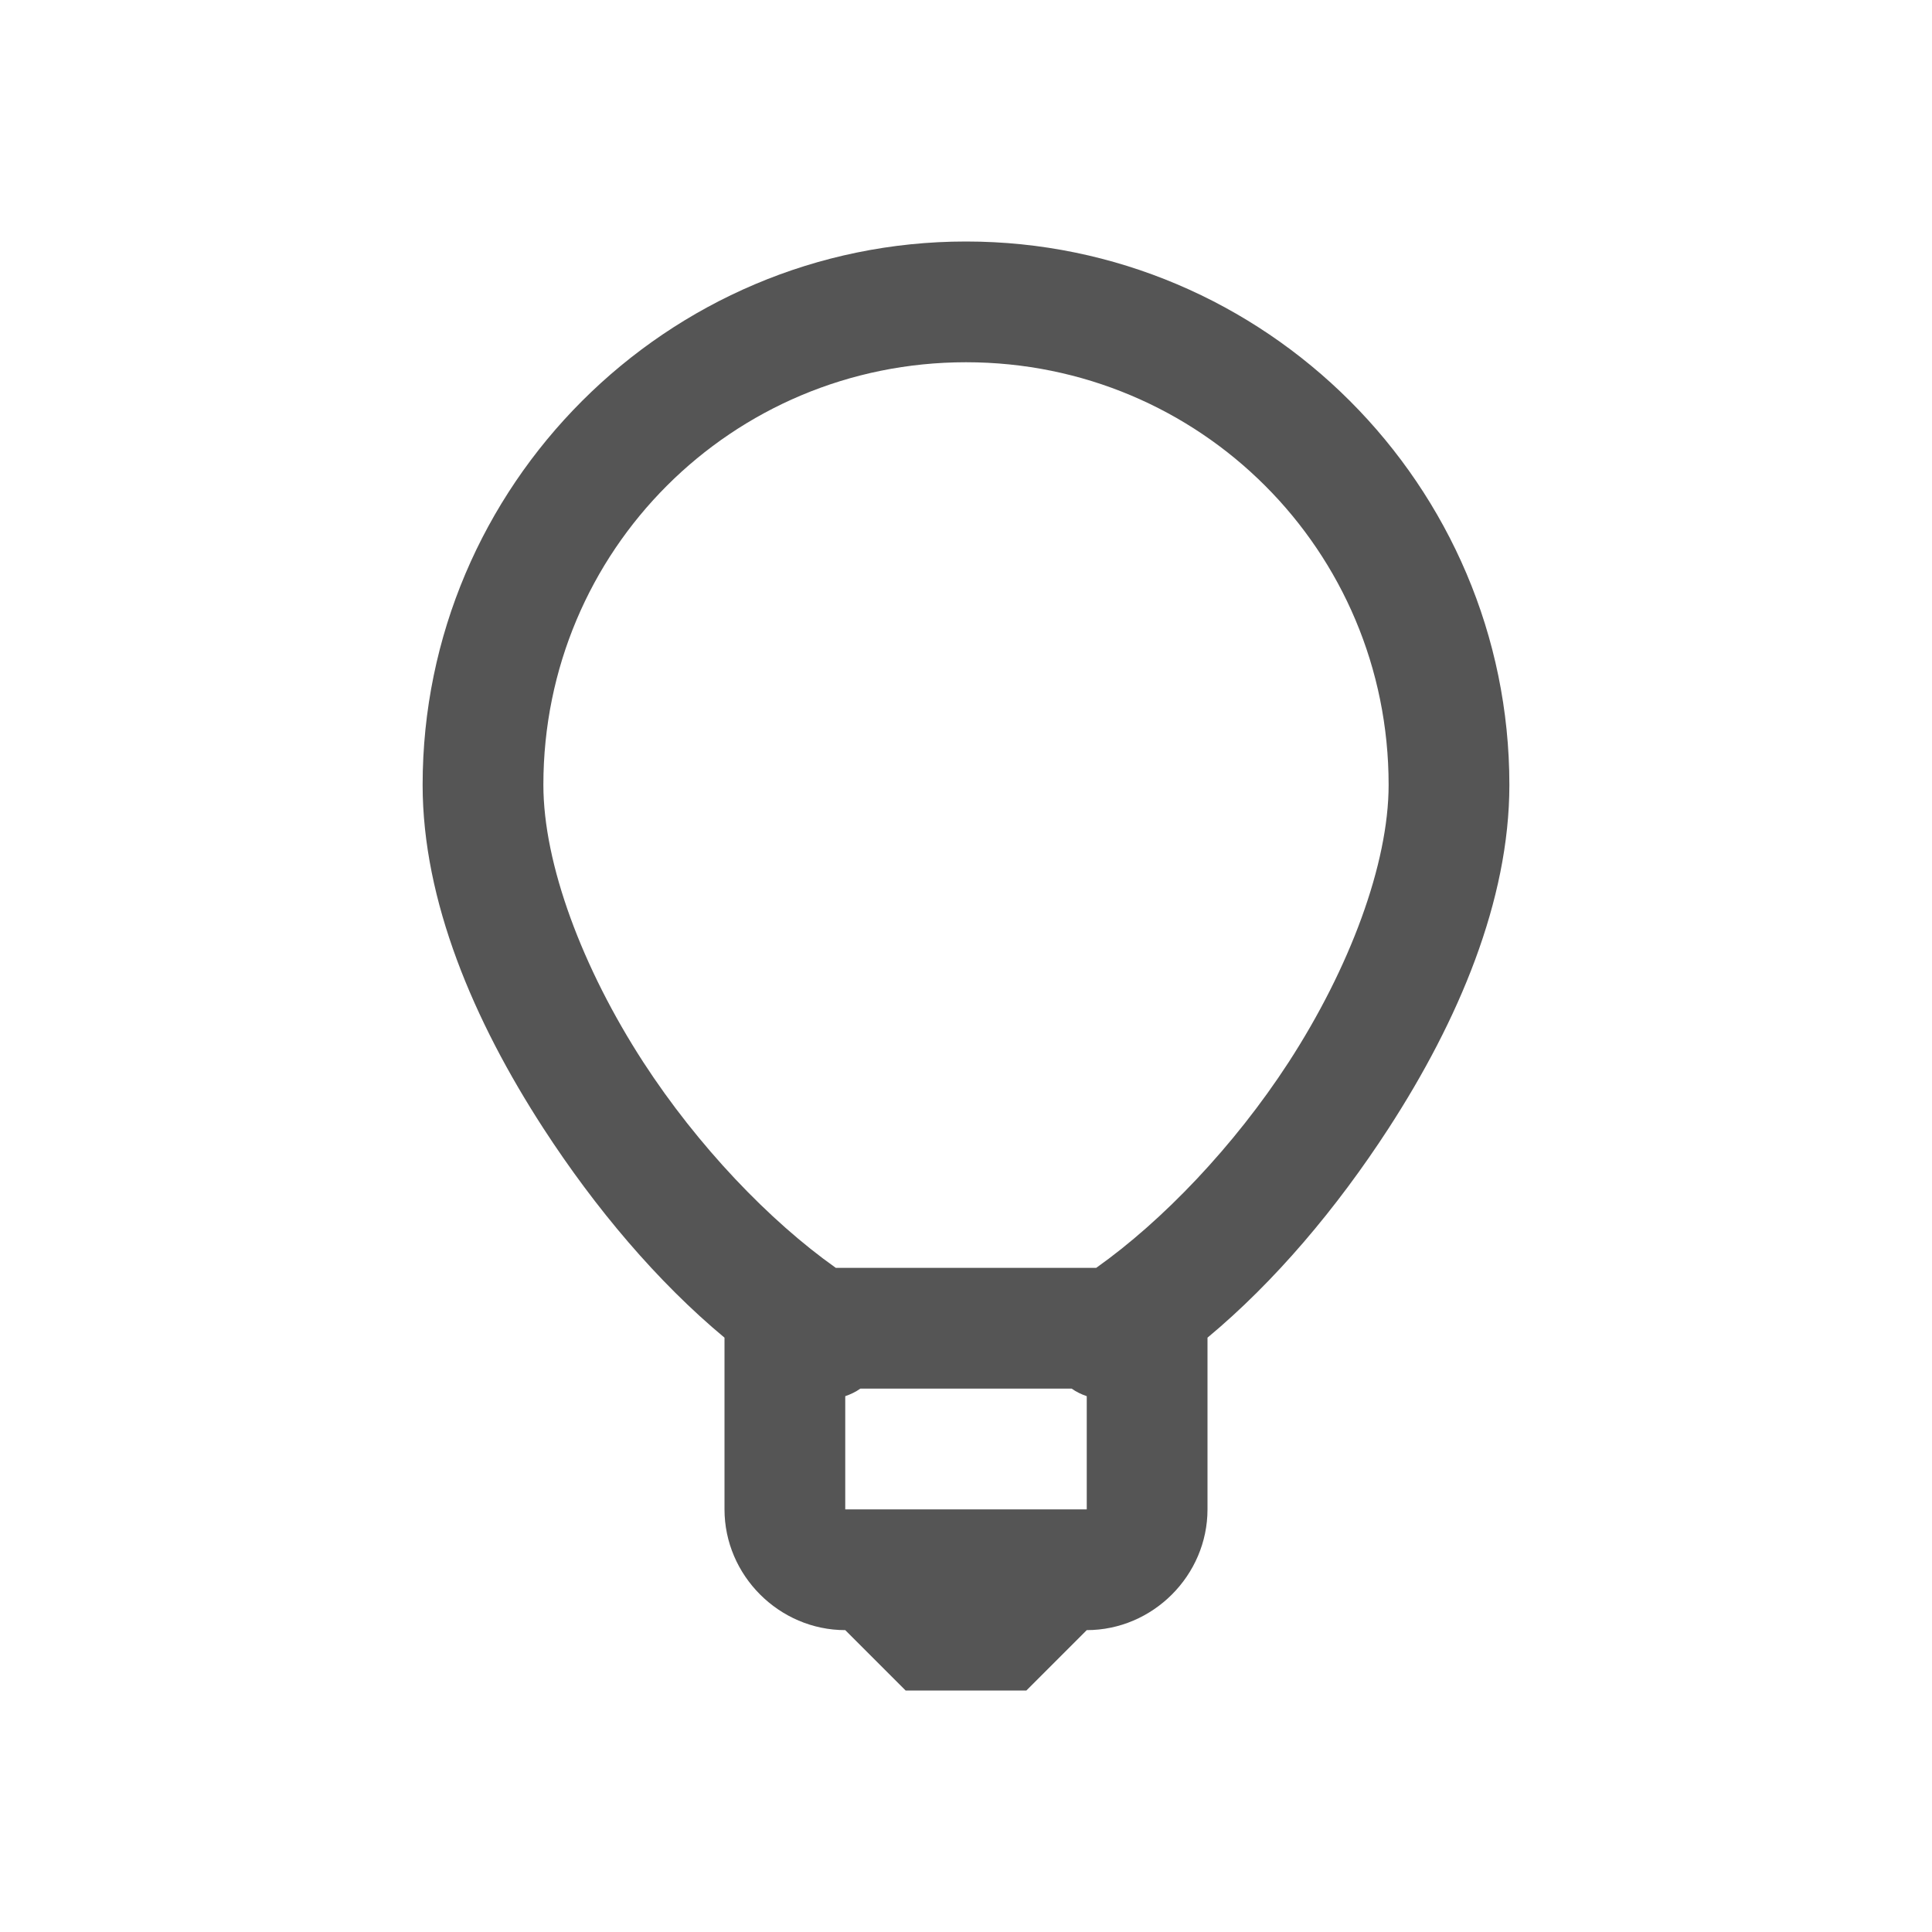
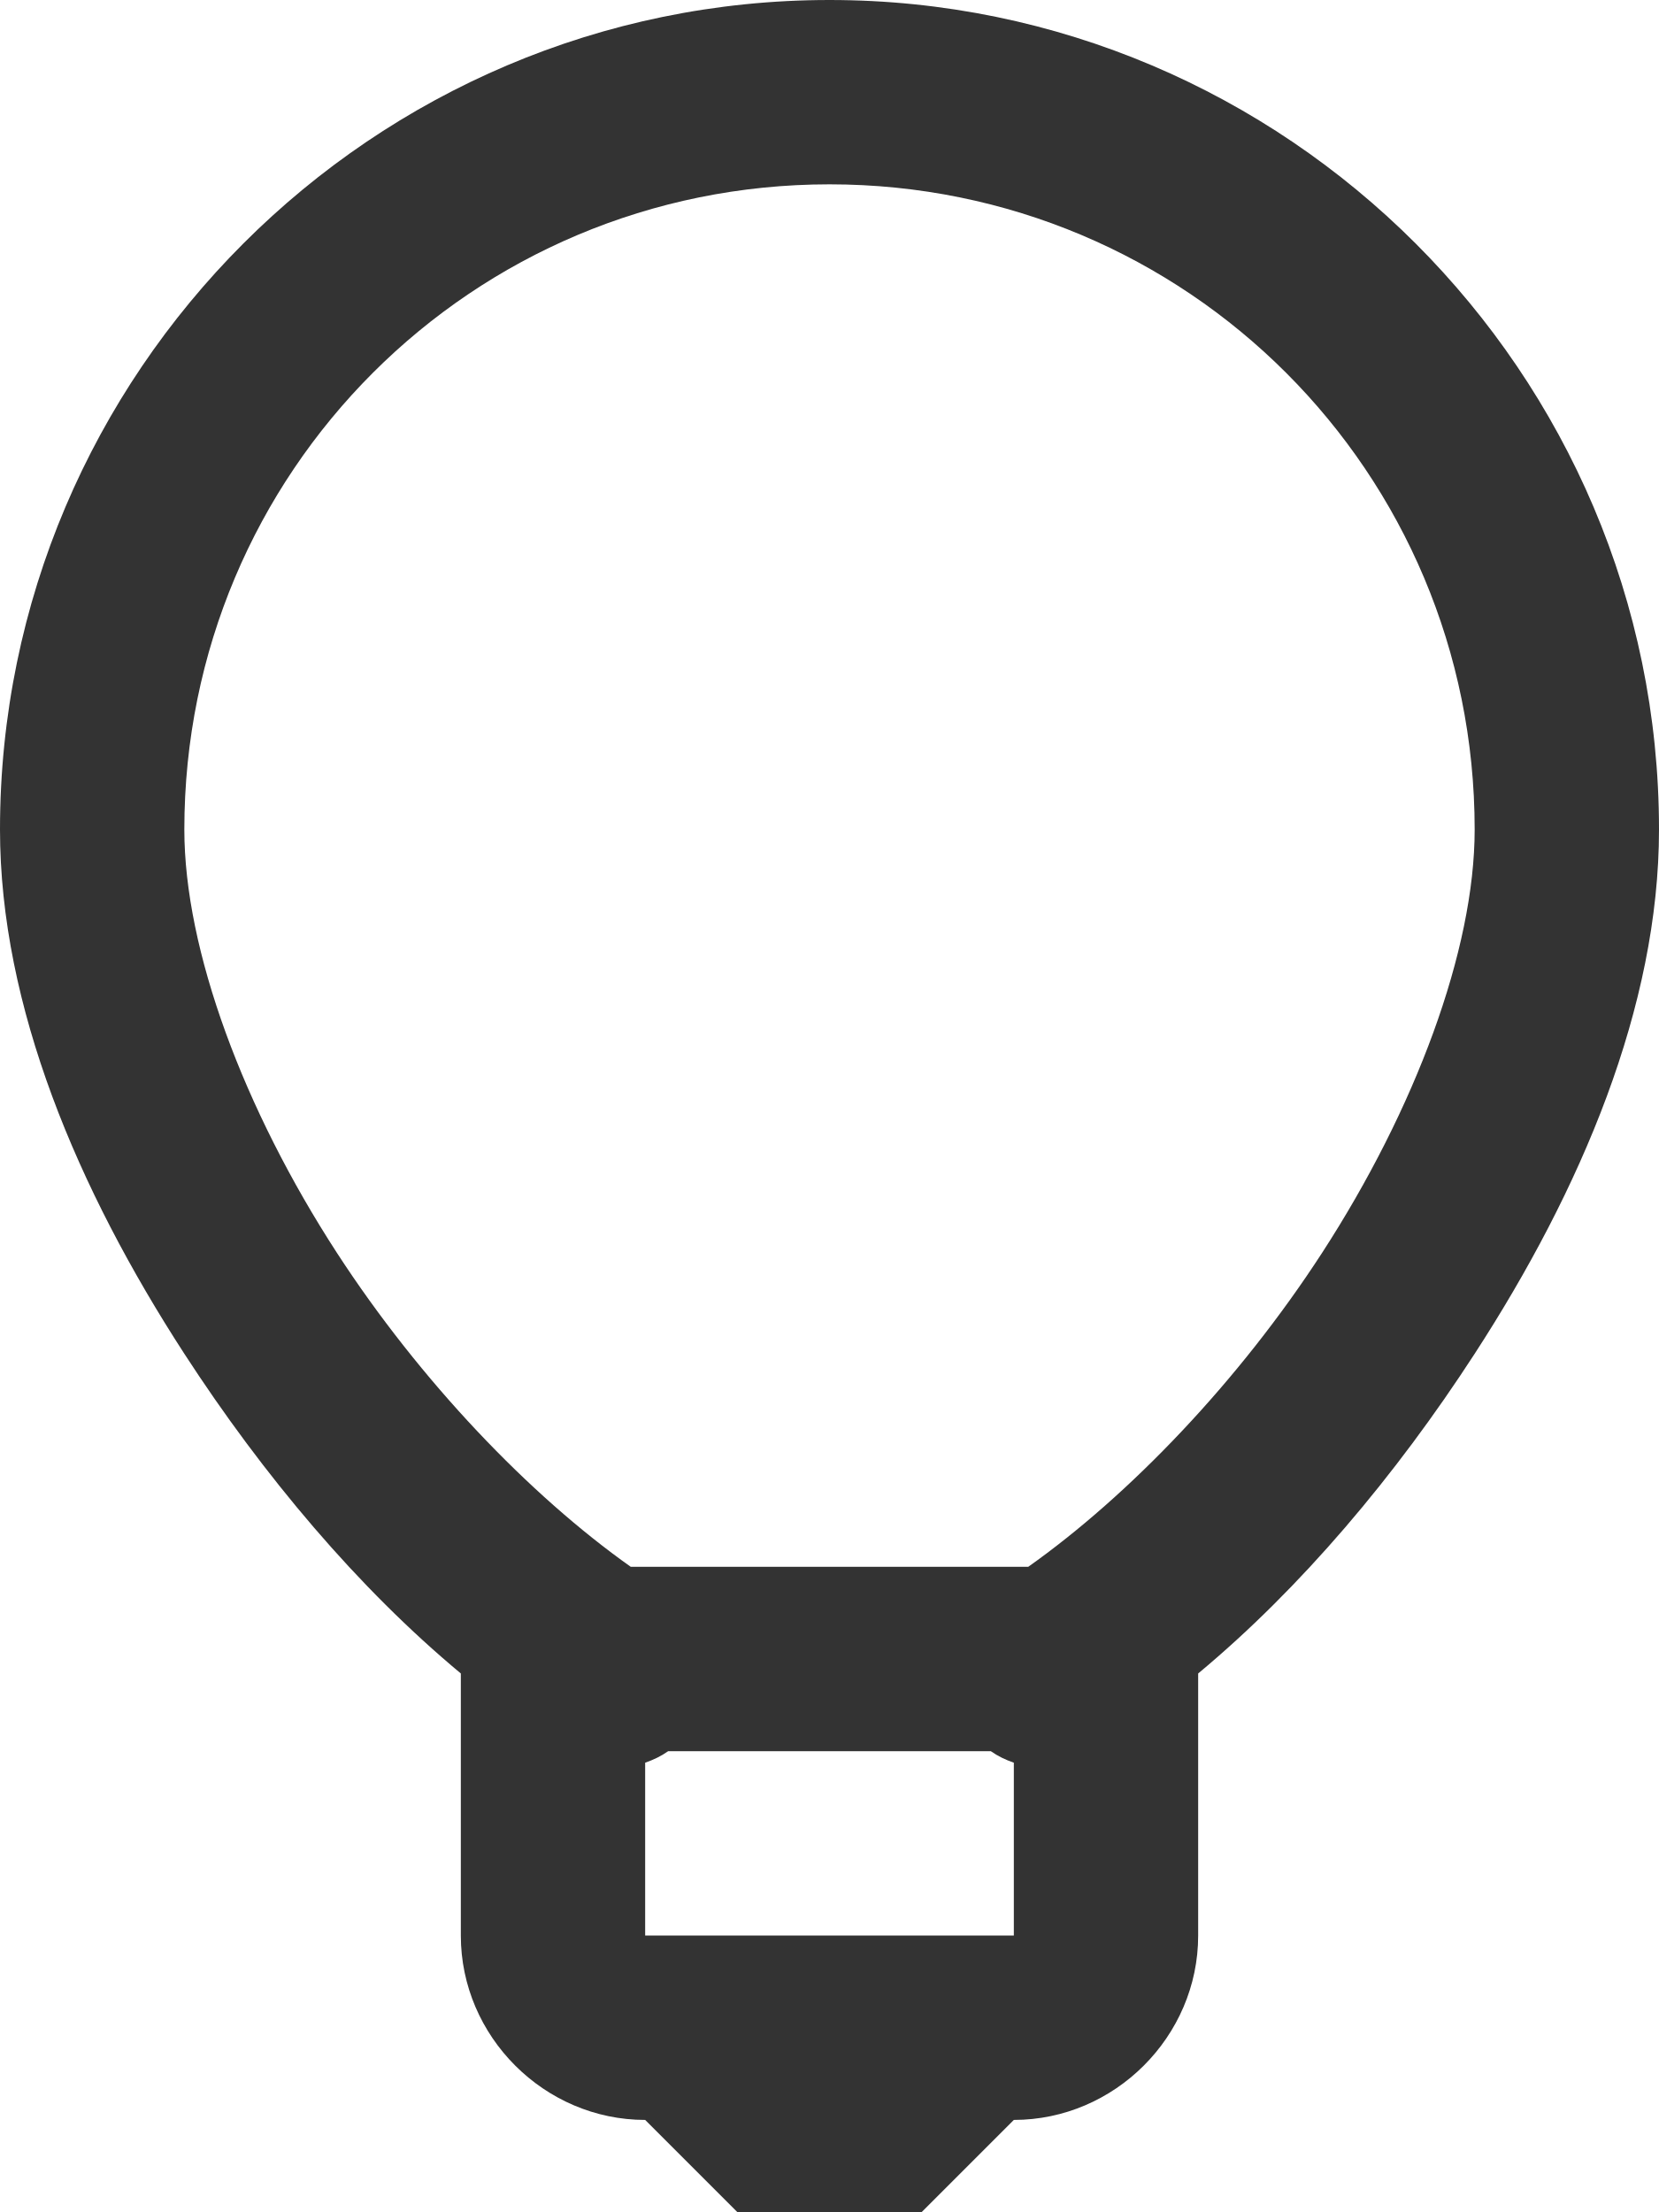
- <svg xmlns="http://www.w3.org/2000/svg" viewBox="0 0 32 32">
-   <style>path{fill:#555}@media(prefers-color-scheme:dark){path{fill: #ddd}}</style>
-   <path d="M 16 4 C 11.043 4 7 8.043 7 13 C 7 14.918 7.844 16.906 9 18.688 C 9.859 20.012 10.887 21.23 12 22.156 L 12 25 C 12 26.094 12.906 27 14 27 L 15 28 L 17 28 L 18 27 C 19.094 27 20 26.094 20 25 L 20 22.156 C 21.113 21.23 22.141 20.012 23 18.688 C 24.156 16.906 25 14.918 25 13 C 25 8.043 20.957 4 16 4 Z M 16 6 C 19.879 6 23 9.121 23 13 C 23 14.309 22.355 16.035 21.344 17.594 C 20.441 18.984 19.254 20.223 18.156 21 L 13.844 21 C 12.746 20.223 11.559 18.984 10.656 17.594 C 9.645 16.035 9 14.309 9 13 C 9 9.121 12.121 6 16 6 Z M 14.25 23 L 17.75 23 C 17.828 23.055 17.91 23.094 18 23.125 L 18 25 L 14 25 L 14 23.125 C 14.09 23.094 14.172 23.055 14.25 23 Z" />
+ <svg xmlns="http://www.w3.org/2000/svg" width="18" height="24" version="1.1" viewBox="0 0 18 24">
+   <style>path{fill:#333}@media(prefers-color-scheme:dark){path{fill: #ccc}}</style>
+   <path d="m9 0c-4.957 0-9 4.043-9 9 0 1.918 0.844 3.906 2 5.688 0.859 1.324 1.887 2.543 3 3.469v2.844c0 1.094 0.906 2 2 2l1 1h2l1-1c1.094 0 2-0.906 2-2v-2.844c1.113-0.926 2.141-2.144 3-3.469 1.156-1.781 2-3.769 2-5.688 0-4.957-4.043-9-9-9zm0 2c3.879 0 7 3.121 7 7 0 1.309-0.645 3.035-1.656 4.594-0.902 1.391-2.09 2.629-3.188 3.406h-4.312c-1.098-0.777-2.285-2.016-3.188-3.406-1.012-1.559-1.656-3.285-1.656-4.594 0-3.879 3.121-7 7-7zm-1.75 17h3.5c0.078 0.055 0.16 0.094 0.25 0.125v1.875h-4v-1.875c0.09-0.031 0.172-0.07 0.25-0.125z" />
</svg>
